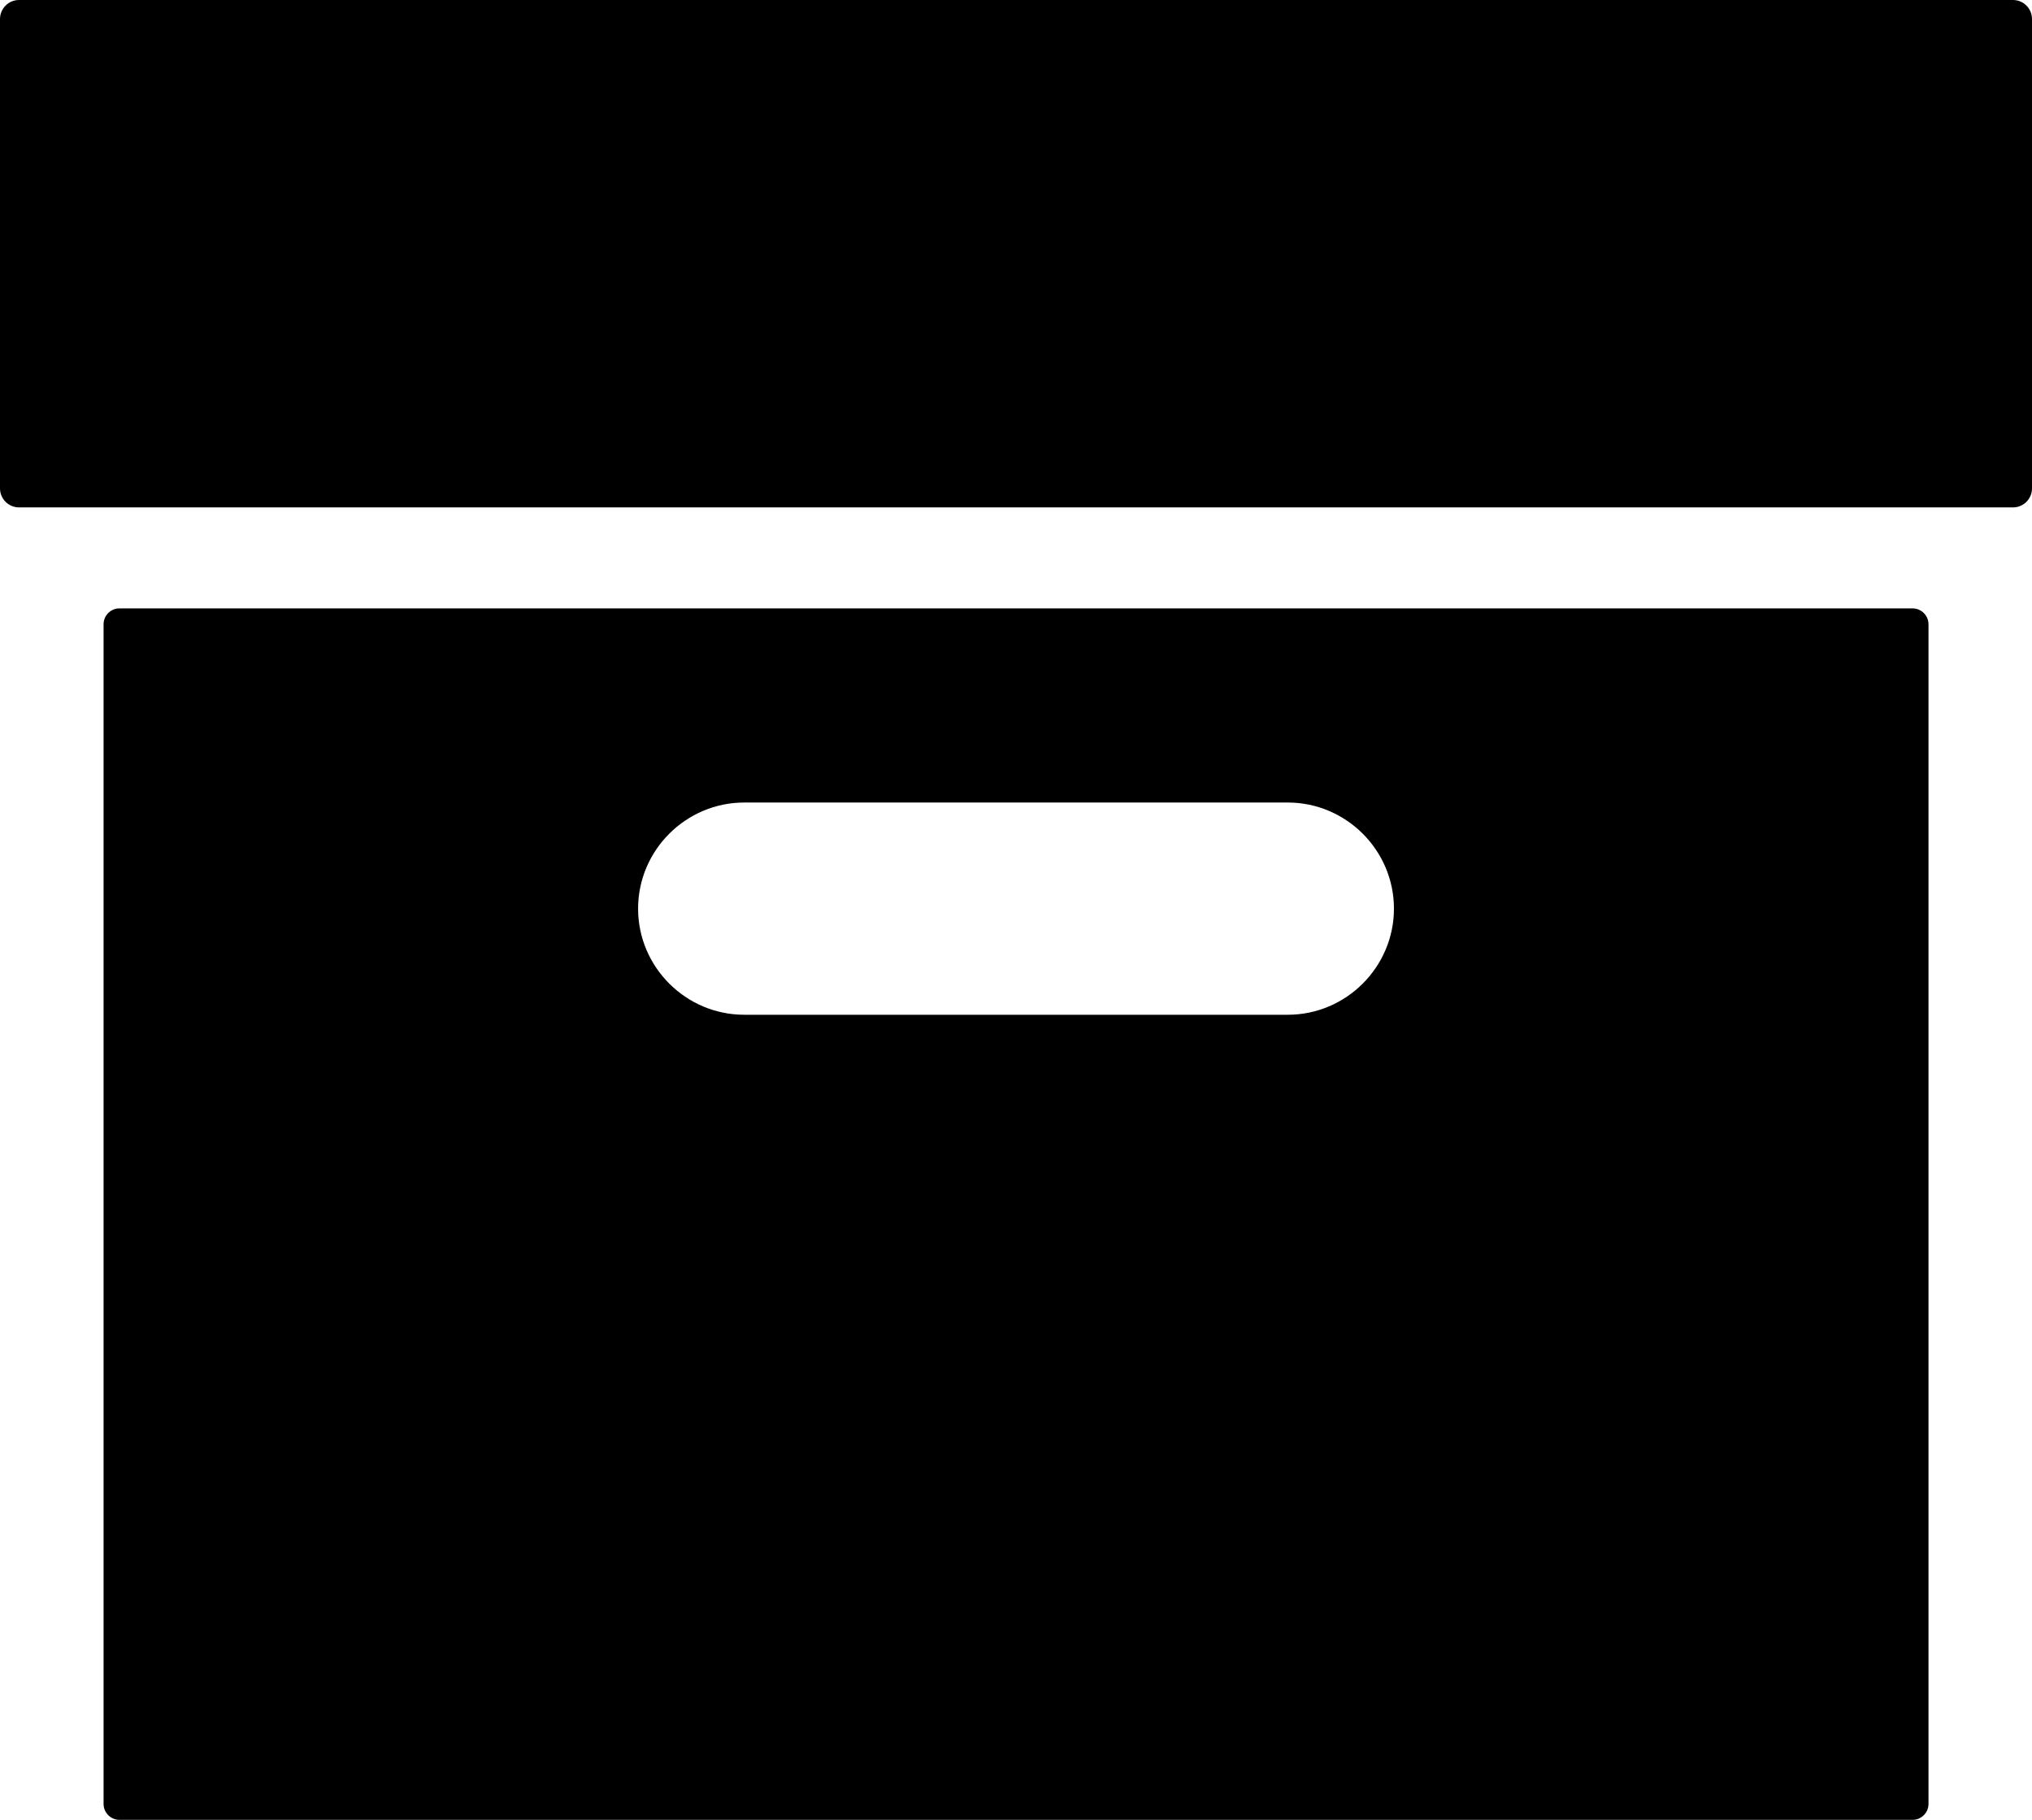
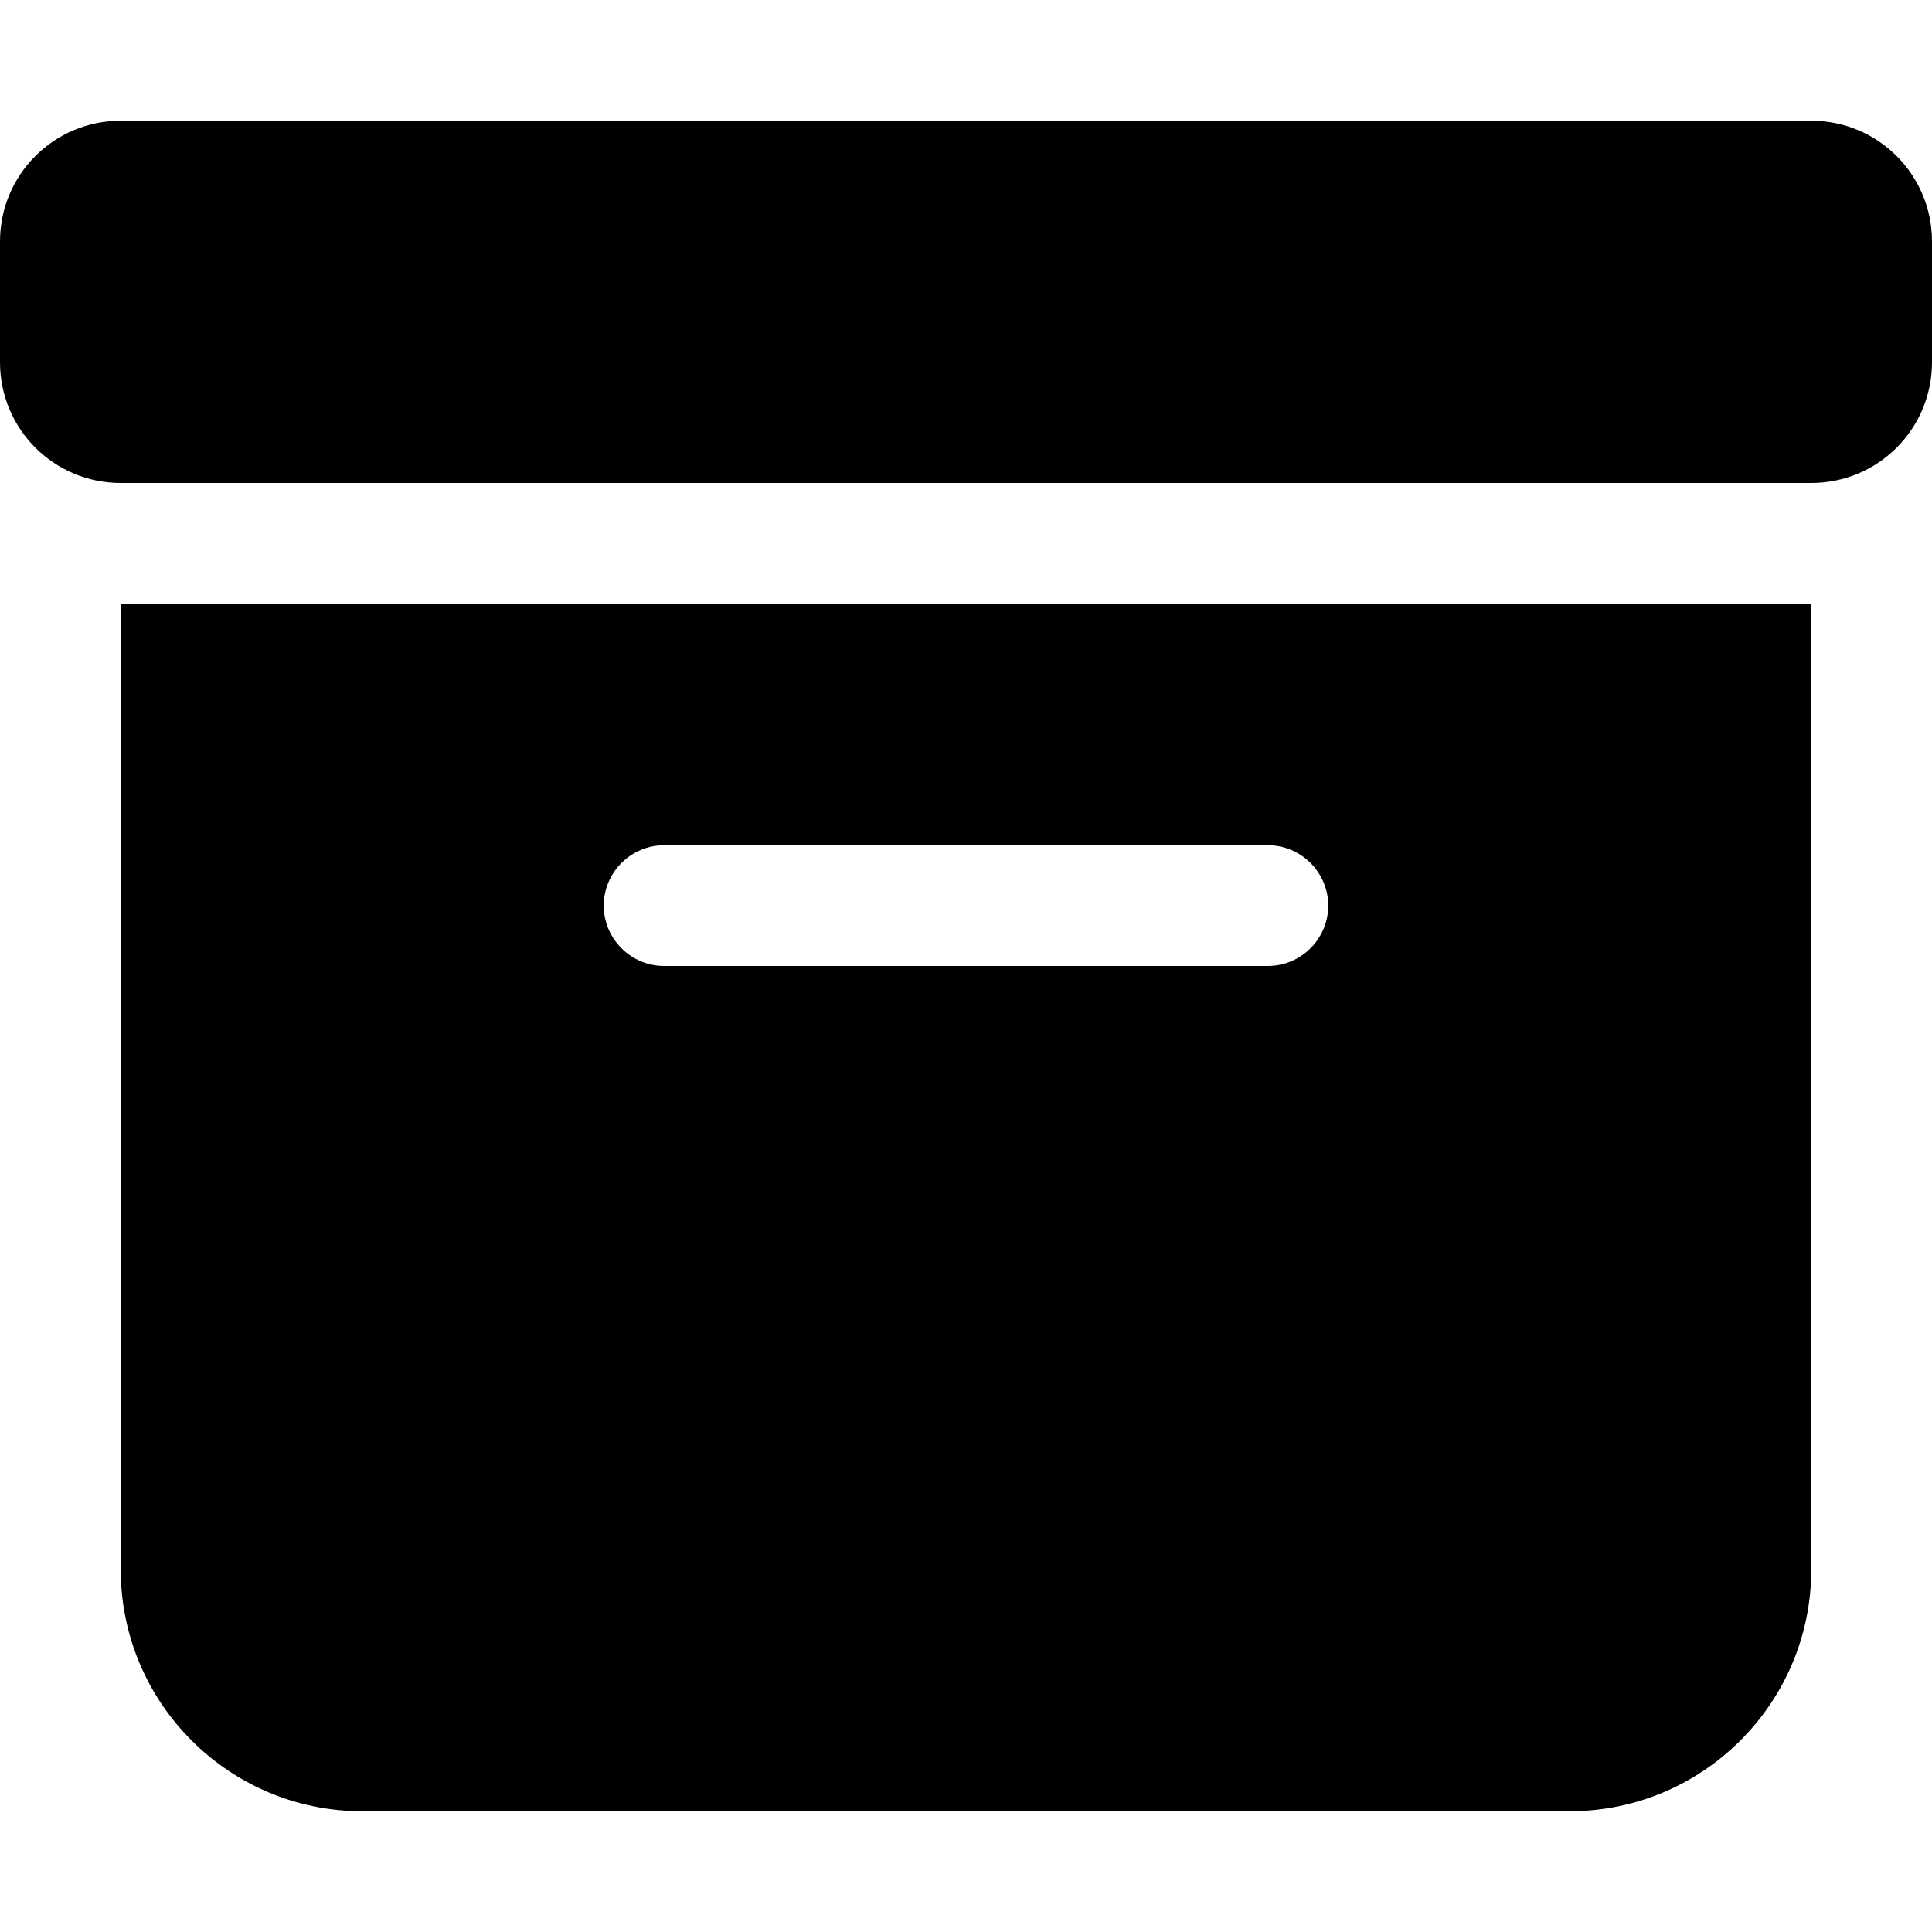
- <svg xmlns="http://www.w3.org/2000/svg" version="1.1" id="Layer_1" x="0px" y="0px" width="122.878px" height="110.041px" viewBox="0 0 122.878 110.041" enable-background="new 0 0 122.878 110.041" xml:space="preserve">
-   <g>
-     <path fill-rule="evenodd" clip-rule="evenodd" d="M1.149,0h120.583c0.631,0,1.146,0.518,1.146,1.149v28.383 c0,0.634-0.516,1.149-1.146,1.149H1.149C0.518,30.681,0,30.166,0,29.532V1.149C0,0.518,0.518,0,1.149,0L1.149,0z M7.224,36.787 h108.433c0.526,0,0.962,0.43,0.962,0.961v71.331c0,0.529-0.436,0.962-0.962,0.962H7.224c-0.528,0-0.961-0.433-0.961-0.962V37.749 C6.263,37.217,6.695,36.787,7.224,36.787L7.224,36.787z M45.005,48.526h32.87c3.529,0,6.419,2.888,6.419,6.417l0,0 c0,3.529-2.89,6.416-6.419,6.416h-32.87c-3.532,0-6.419-2.887-6.419-6.416l0,0C38.586,51.414,41.474,48.526,45.005,48.526 L45.005,48.526z" />
-   </g>
+ <svg xmlns="http://www.w3.org/2000/svg" viewBox="0 0 512 512">
+   <path d="M32 32l448 0c17.7 0 32 14.3 32 32l0 32c0 17.7-14.3 32-32 32L32 128C14.3 128 0 113.7 0 96L0 64C0 46.3 14.3 32 32 32zm0 128l448 0 0 256c0 35.3-28.7 64-64 64L96 480c-35.3 0-64-28.7-64-64l0-256zm128 80c0 8.8 7.2 16 16 16l160 0c8.8 0 16-7.2 16-16s-7.2-16-16-16l-160 0c-8.8 0-16 7.2-16 16z" />
</svg>
